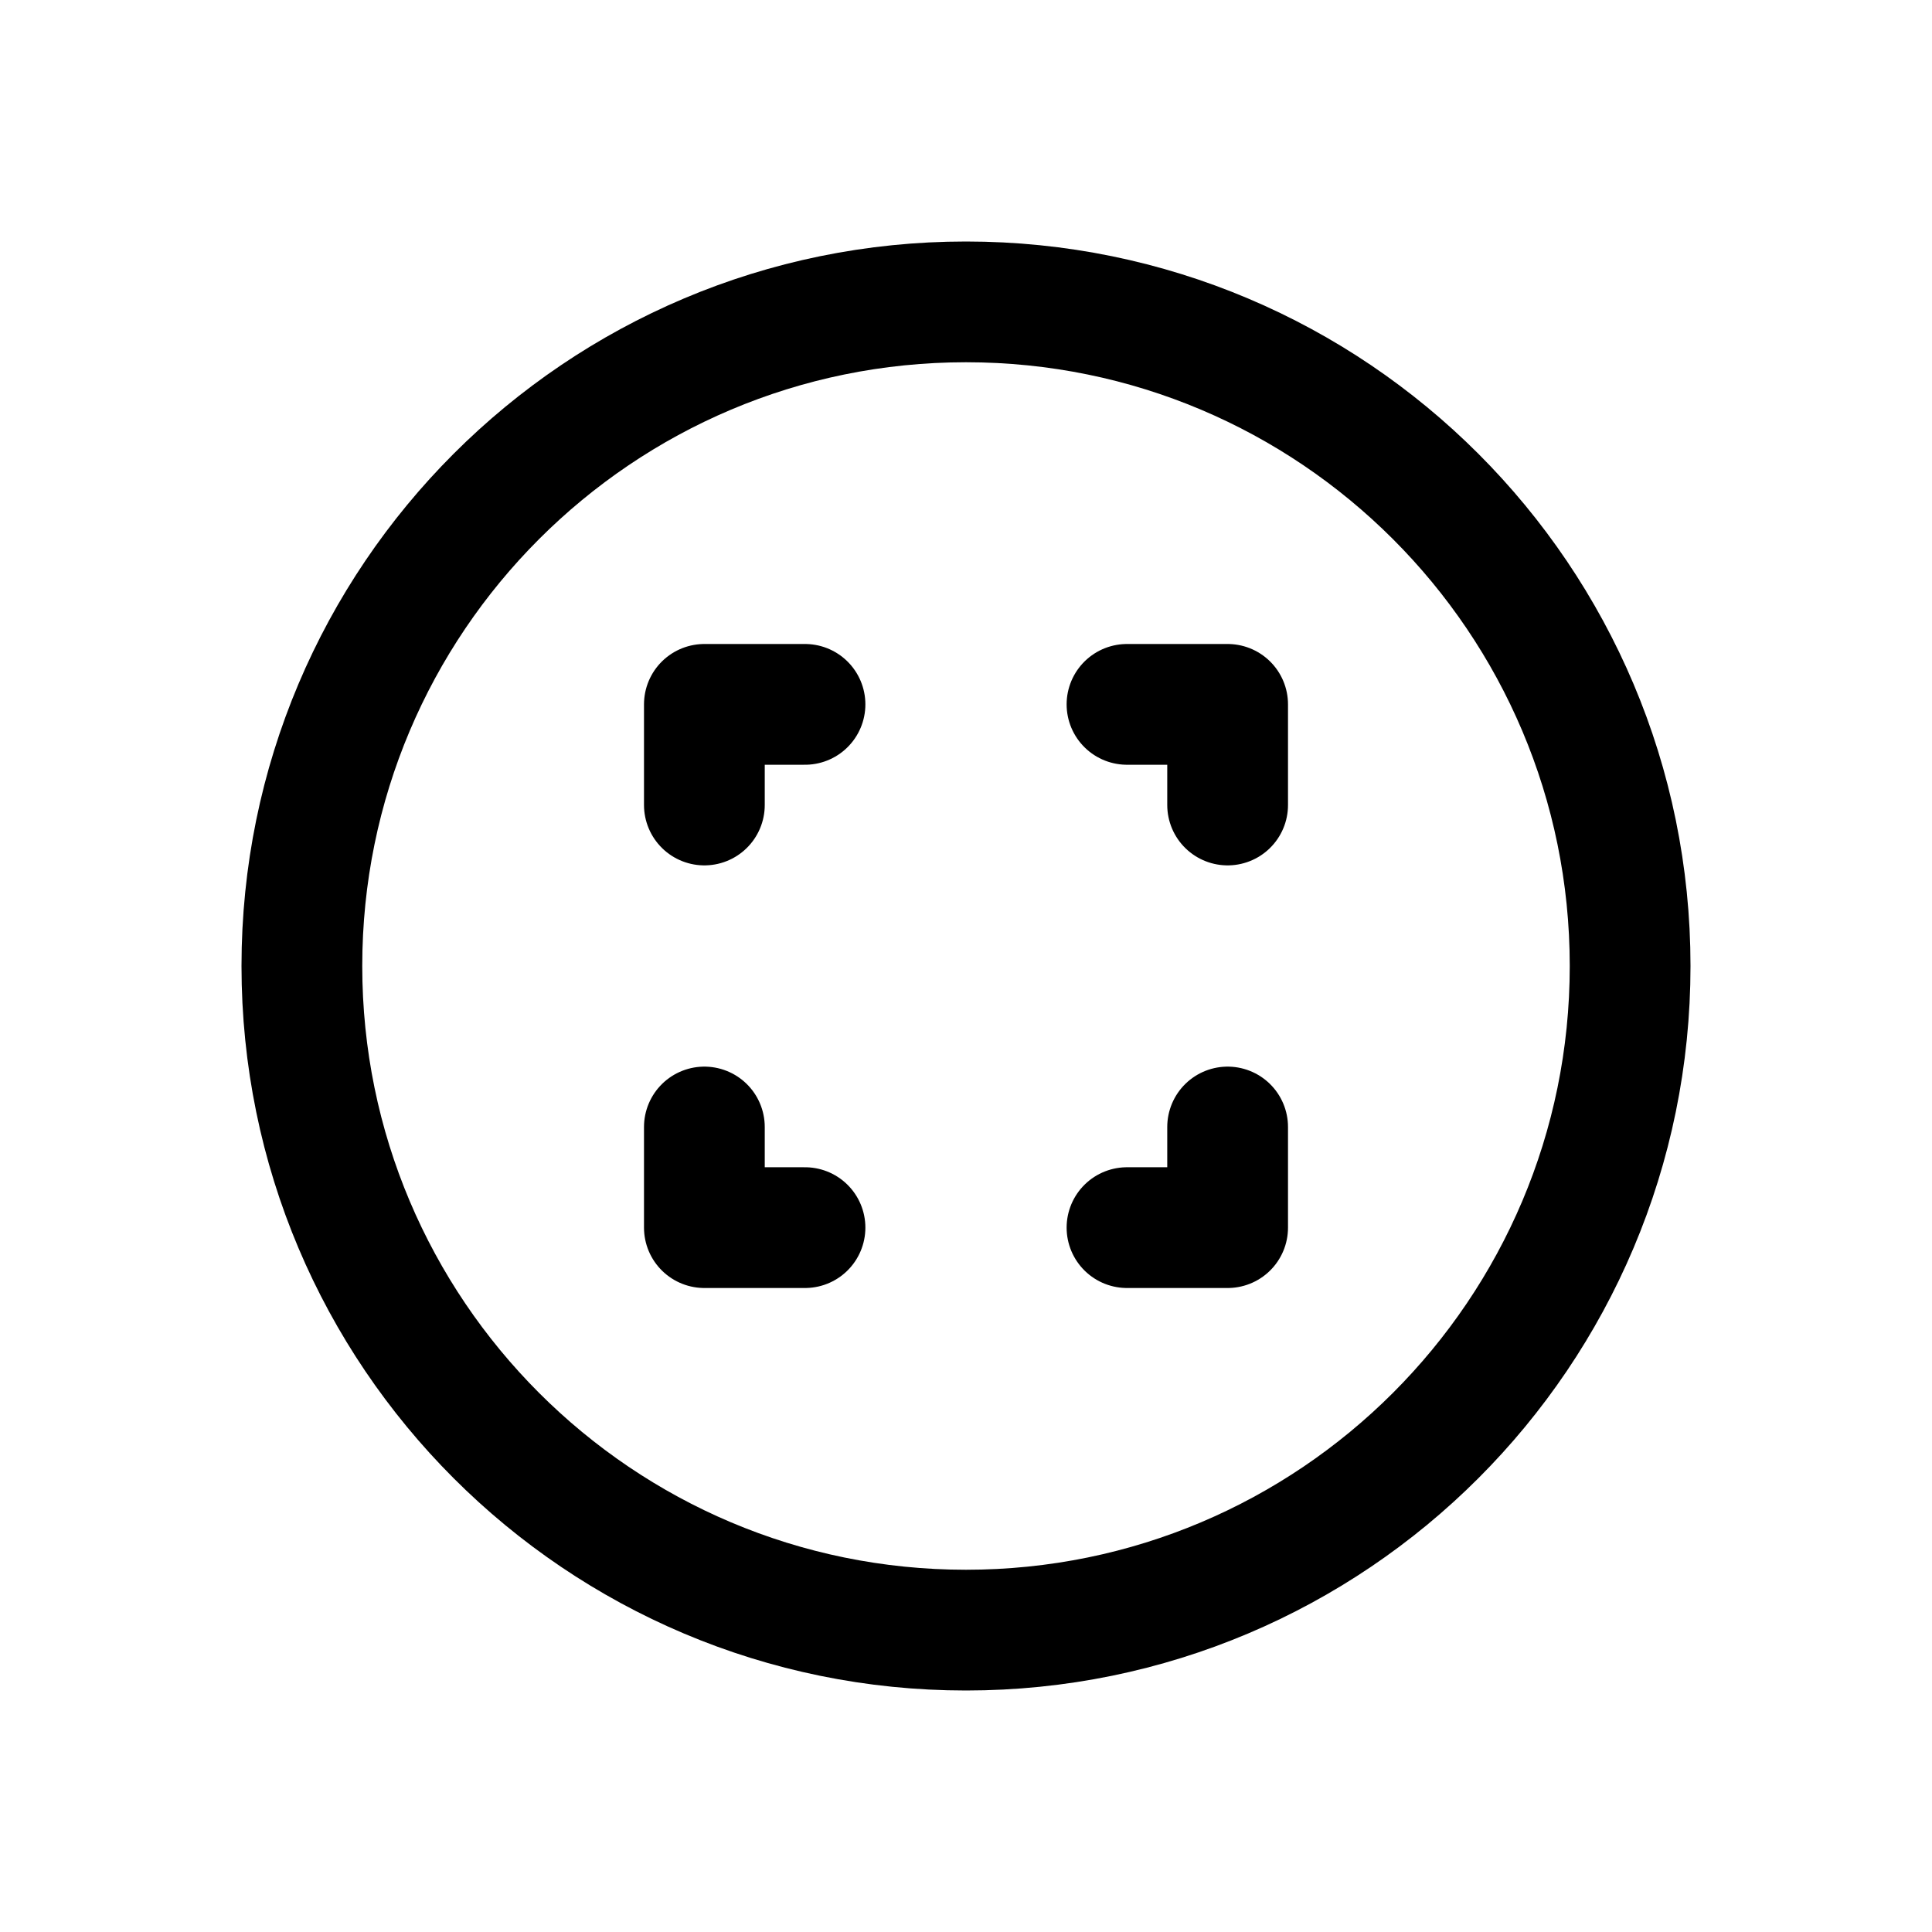
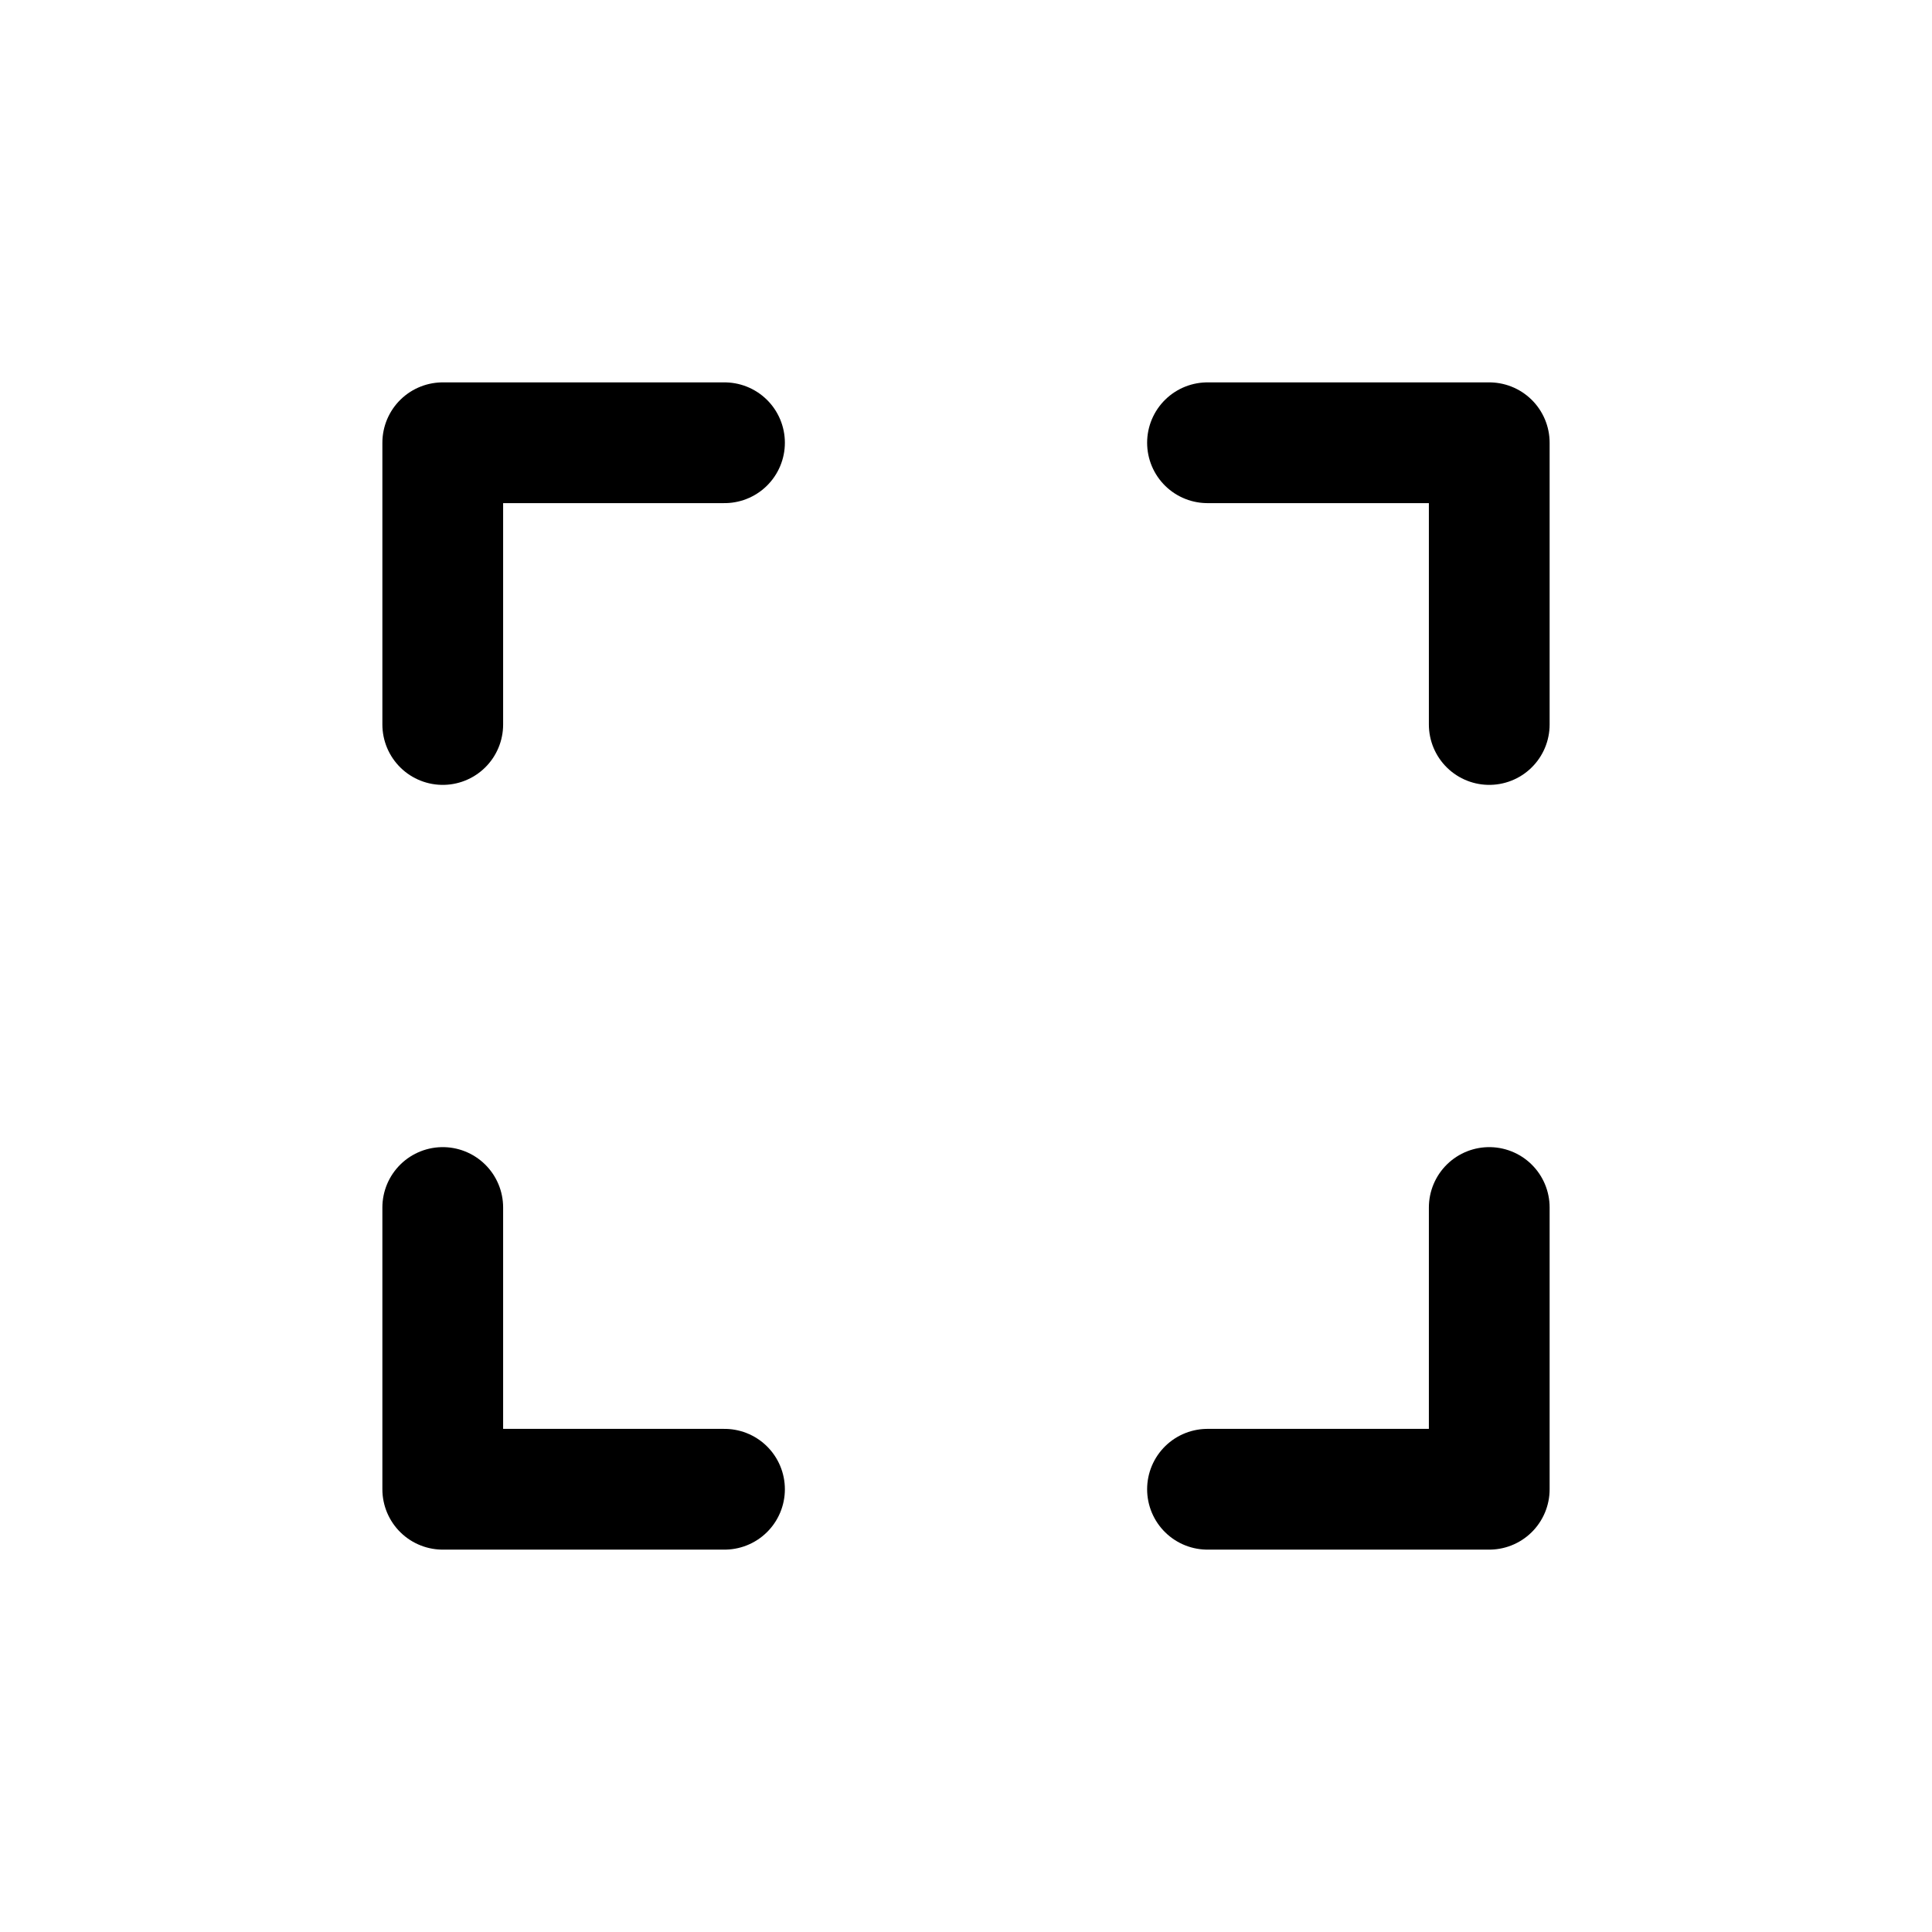
<svg xmlns="http://www.w3.org/2000/svg" width="24" height="24" viewBox="0 0 24 24" fill="none">
-   <circle cx="12" cy="12" r="8.25" stroke="#000" stroke-width="1.5" />
-   <path d="M10 8.75H8.75V10M14 8.75h1.25V10M10 15.25H8.75V14M14 15.25h1.25V14" stroke="#000" stroke-width="1.5" stroke-linecap="round" stroke-linejoin="round" />
+   <path d="M9 5.5H5.5V9M15 5.5h3.5V9M9 18.5H5.5V15M15 18.5h3.5V15" stroke="#000" stroke-width="1.5" stroke-linecap="round" stroke-linejoin="round" />
</svg>
